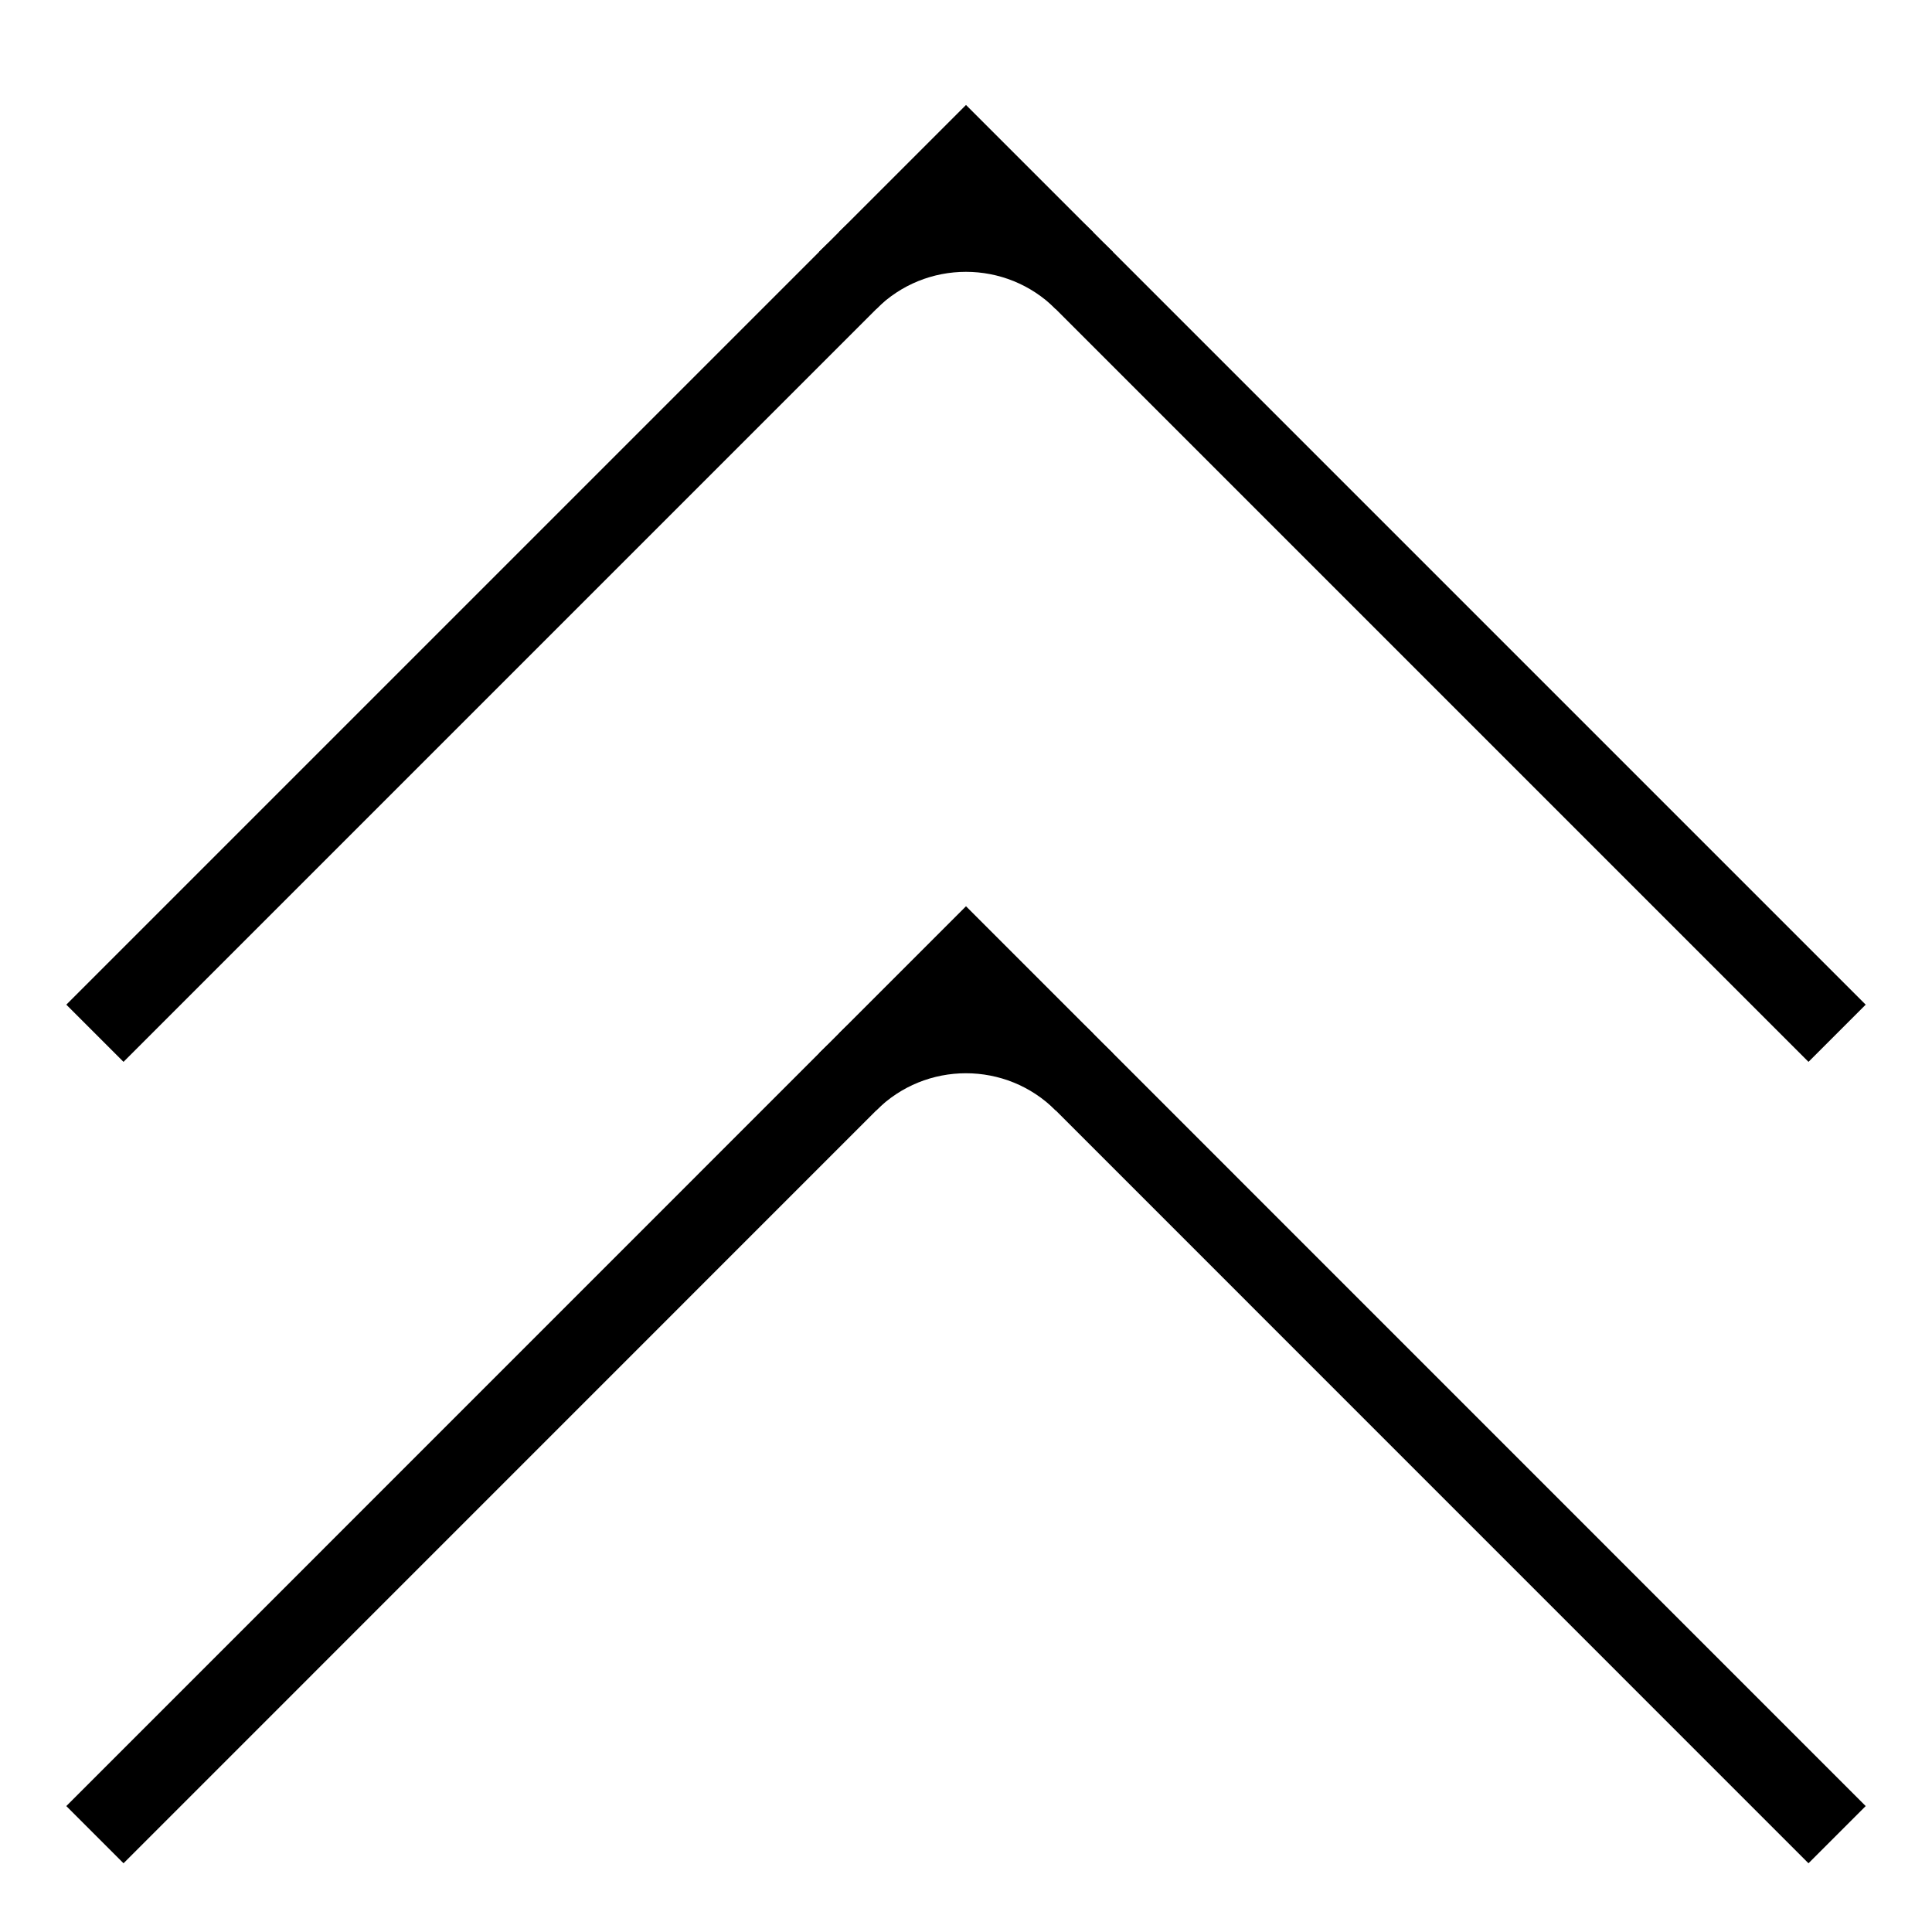
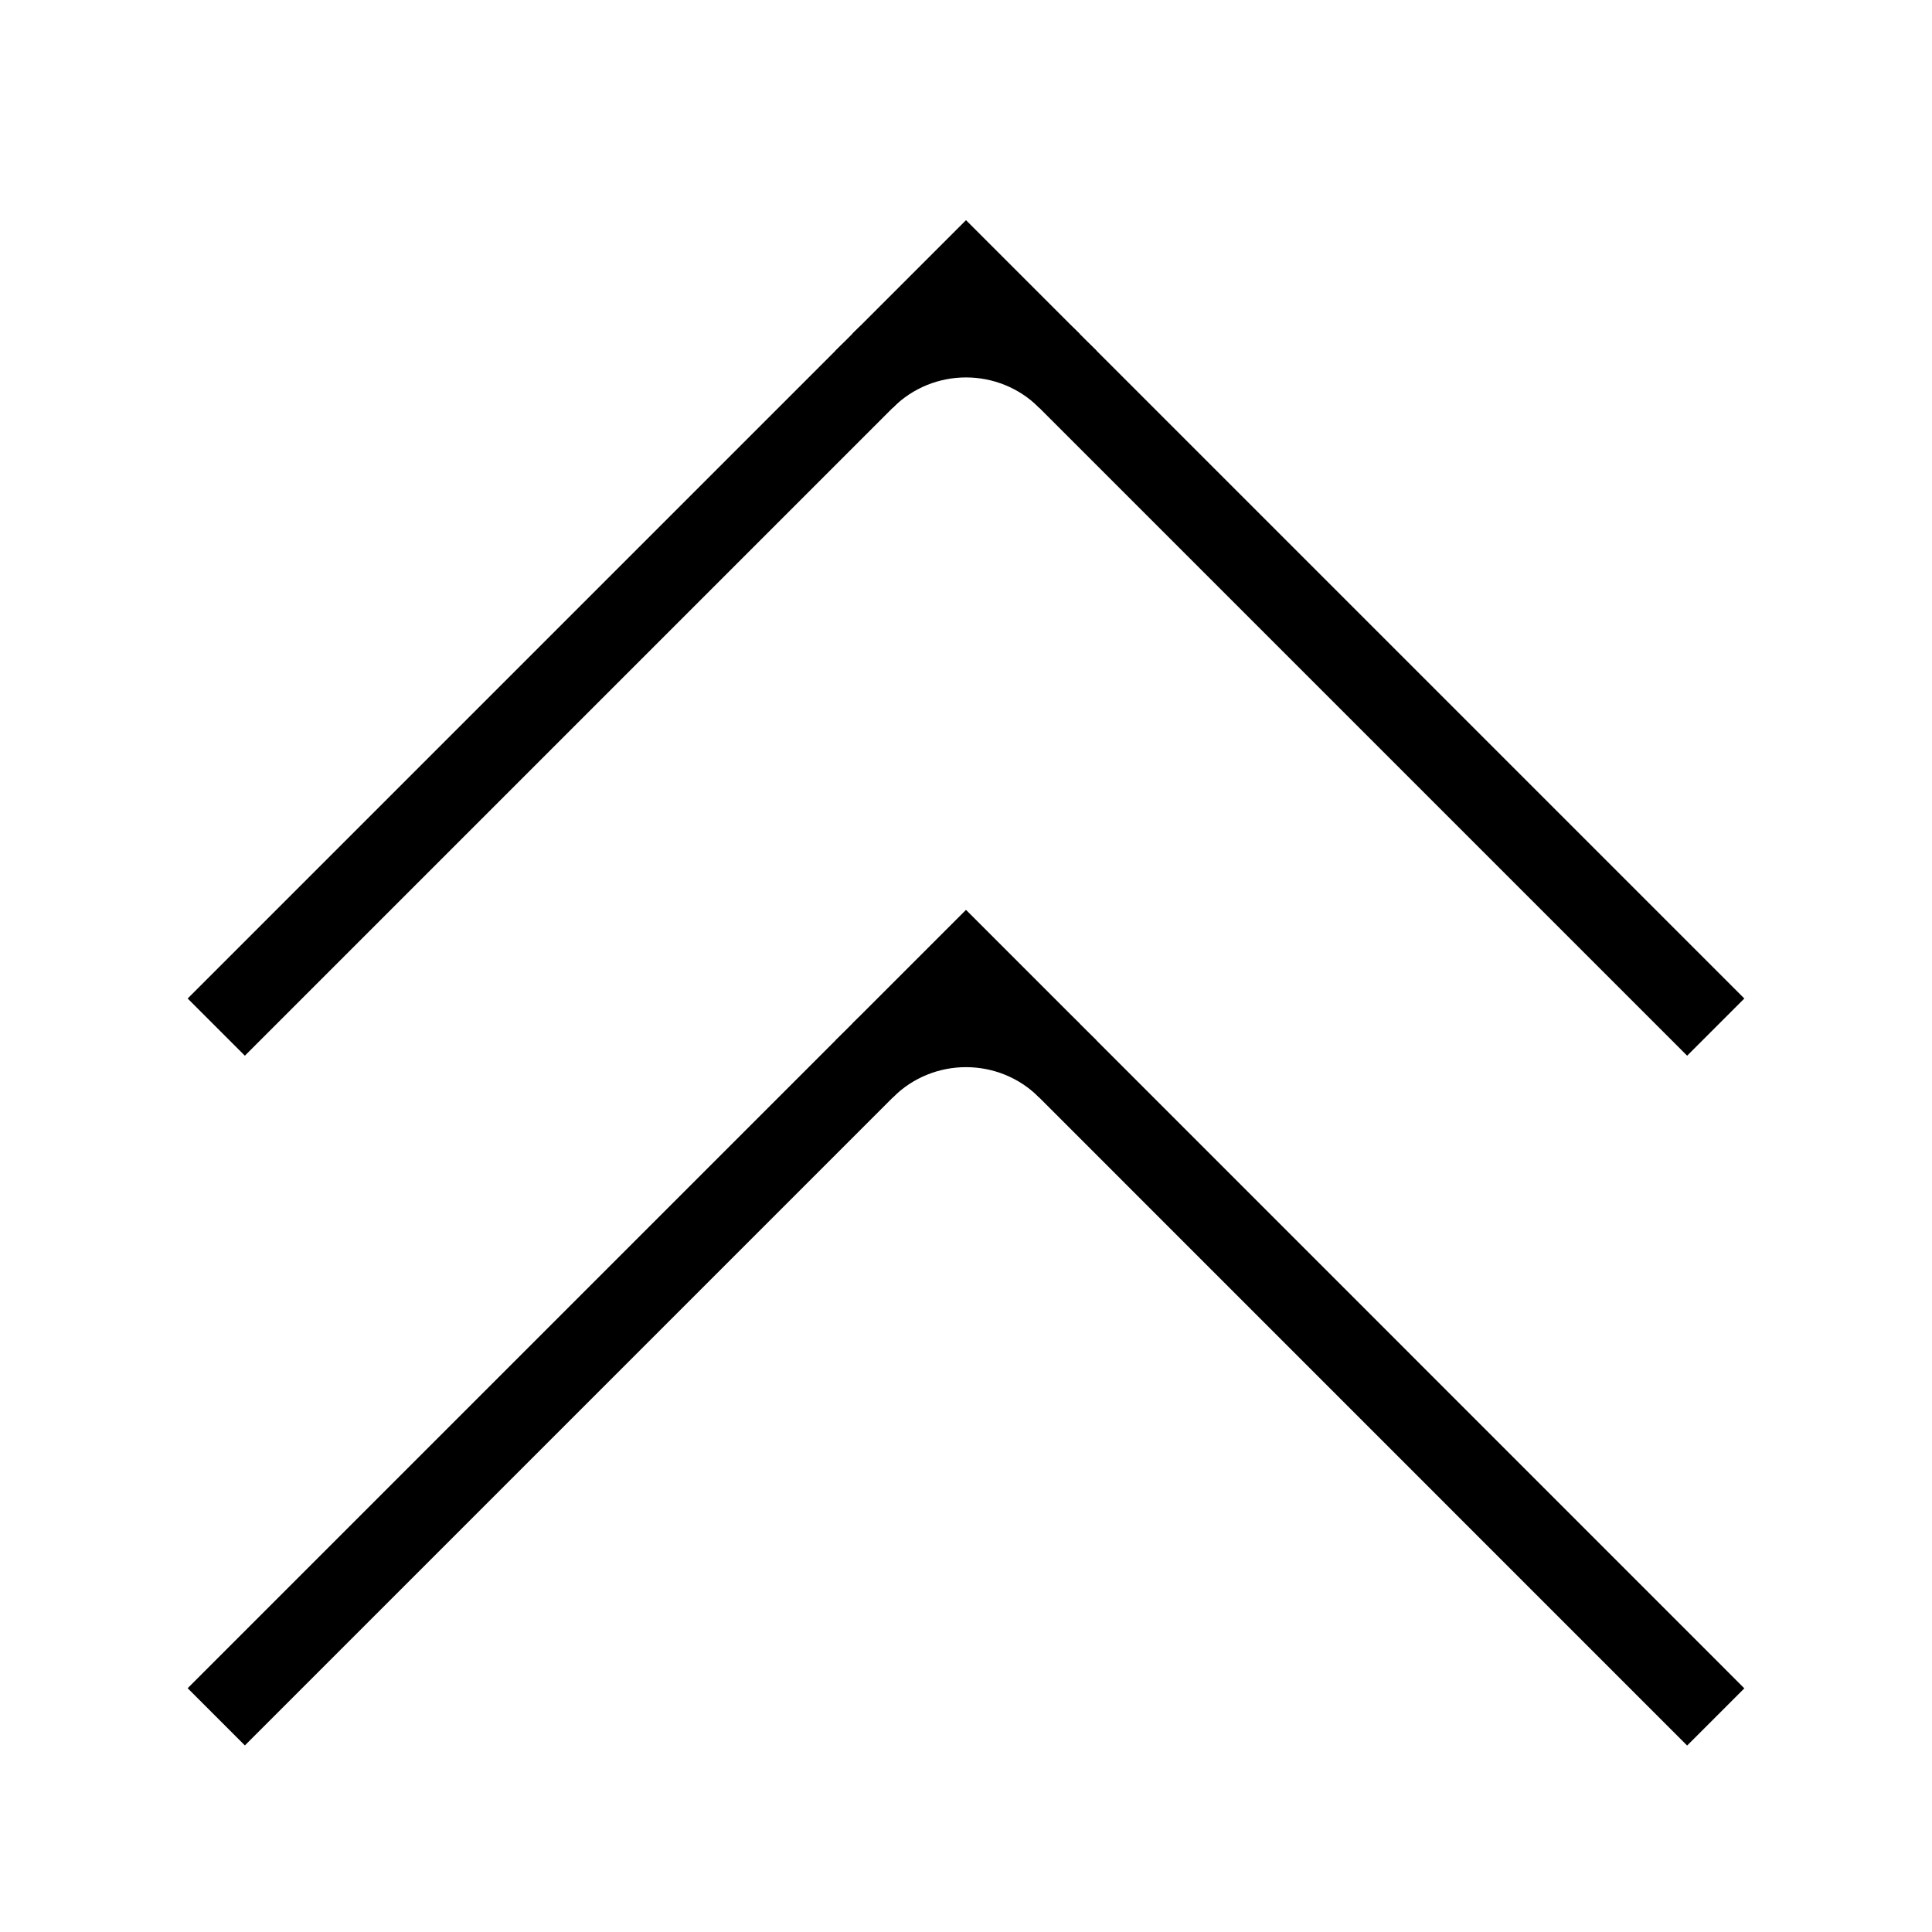
<svg xmlns="http://www.w3.org/2000/svg" width="16" height="16" stroke-width="0.67" viewBox="0 0 16 16">
-   <path fill="none" stroke="currentColor" stroke-width="0.67" d="M15.214 15.194 8 7.979.786 15.194m14.428-6.637L8 1.343.786 8.557" />
-   <path fill="currentColor" d="M8.816 8.796a1.154 1.154 0 0 0-1.632 0L8 7.979Z" />
-   <path fill="none" stroke="currentColor" stroke-width="0.67" d="M8.816 8.796a1.154 1.154 0 0 0-1.632 0" />
-   <path fill="currentColor" d="M8.816 2.159a1.154 1.154 0 0 0-1.632 0L8 1.343Z" />
-   <path fill="none" stroke="currentColor" stroke-width="0.67" d="M8.816 2.159a1.154 1.154 0 0 0-1.632 0" />
-   <path fill="currentColor" d="M8.979 8.959a1.385 1.385 0 0 0-1.959 0L8 7.979Z" />
-   <path fill="none" stroke="currentColor" stroke-width="0.67" d="M8.979 8.959a1.385 1.385 0 0 0-1.959 0" />
-   <path fill="currentColor" d="M8.979 2.322a1.385 1.385 0 0 0-1.959 0L8 1.343Z" />
-   <path fill="none" stroke="currentColor" stroke-width="0.67" d="M8.979 2.322a1.385 1.385 0 0 0-1.959 0" />
+   <path fill="none" stroke="currentColor" stroke-width="0.67" d="M14.209 14.219 8 8.009l-6.209 6.209M14.209 8.506 8 2.297 1.791 8.506" />
+   <path fill="currentColor" d="M8.702 8.712a.993.993 0 0 0-1.405 0l.702-.702Z" />
+   <path fill="none" stroke="currentColor" stroke-width="0.67" d="M8.702 8.712a.993.993 0 0 0-1.405 0" />
+   <path fill="currentColor" d="M8.702 2.999a.993.993 0 0 0-1.405 0l.702-.702Z" />
+   <path fill="none" stroke="currentColor" stroke-width="0.67" d="M8.702 2.999a.993.993 0 0 0-1.405 0" />
+   <path fill="currentColor" d="M8.843 8.852a1.192 1.192 0 0 0-1.686 0L8 8.009Z" />
+   <path fill="none" stroke="currentColor" stroke-width="0.67" d="M8.843 8.852a1.192 1.192 0 0 0-1.686 0" />
+   <path fill="currentColor" d="M8.843 3.14a1.192 1.192 0 0 0-1.686 0L8 2.297Z" />
+   <path fill="none" stroke="currentColor" stroke-width="0.67" d="M8.843 3.14a1.192 1.192 0 0 0-1.686 0" />
</svg>
